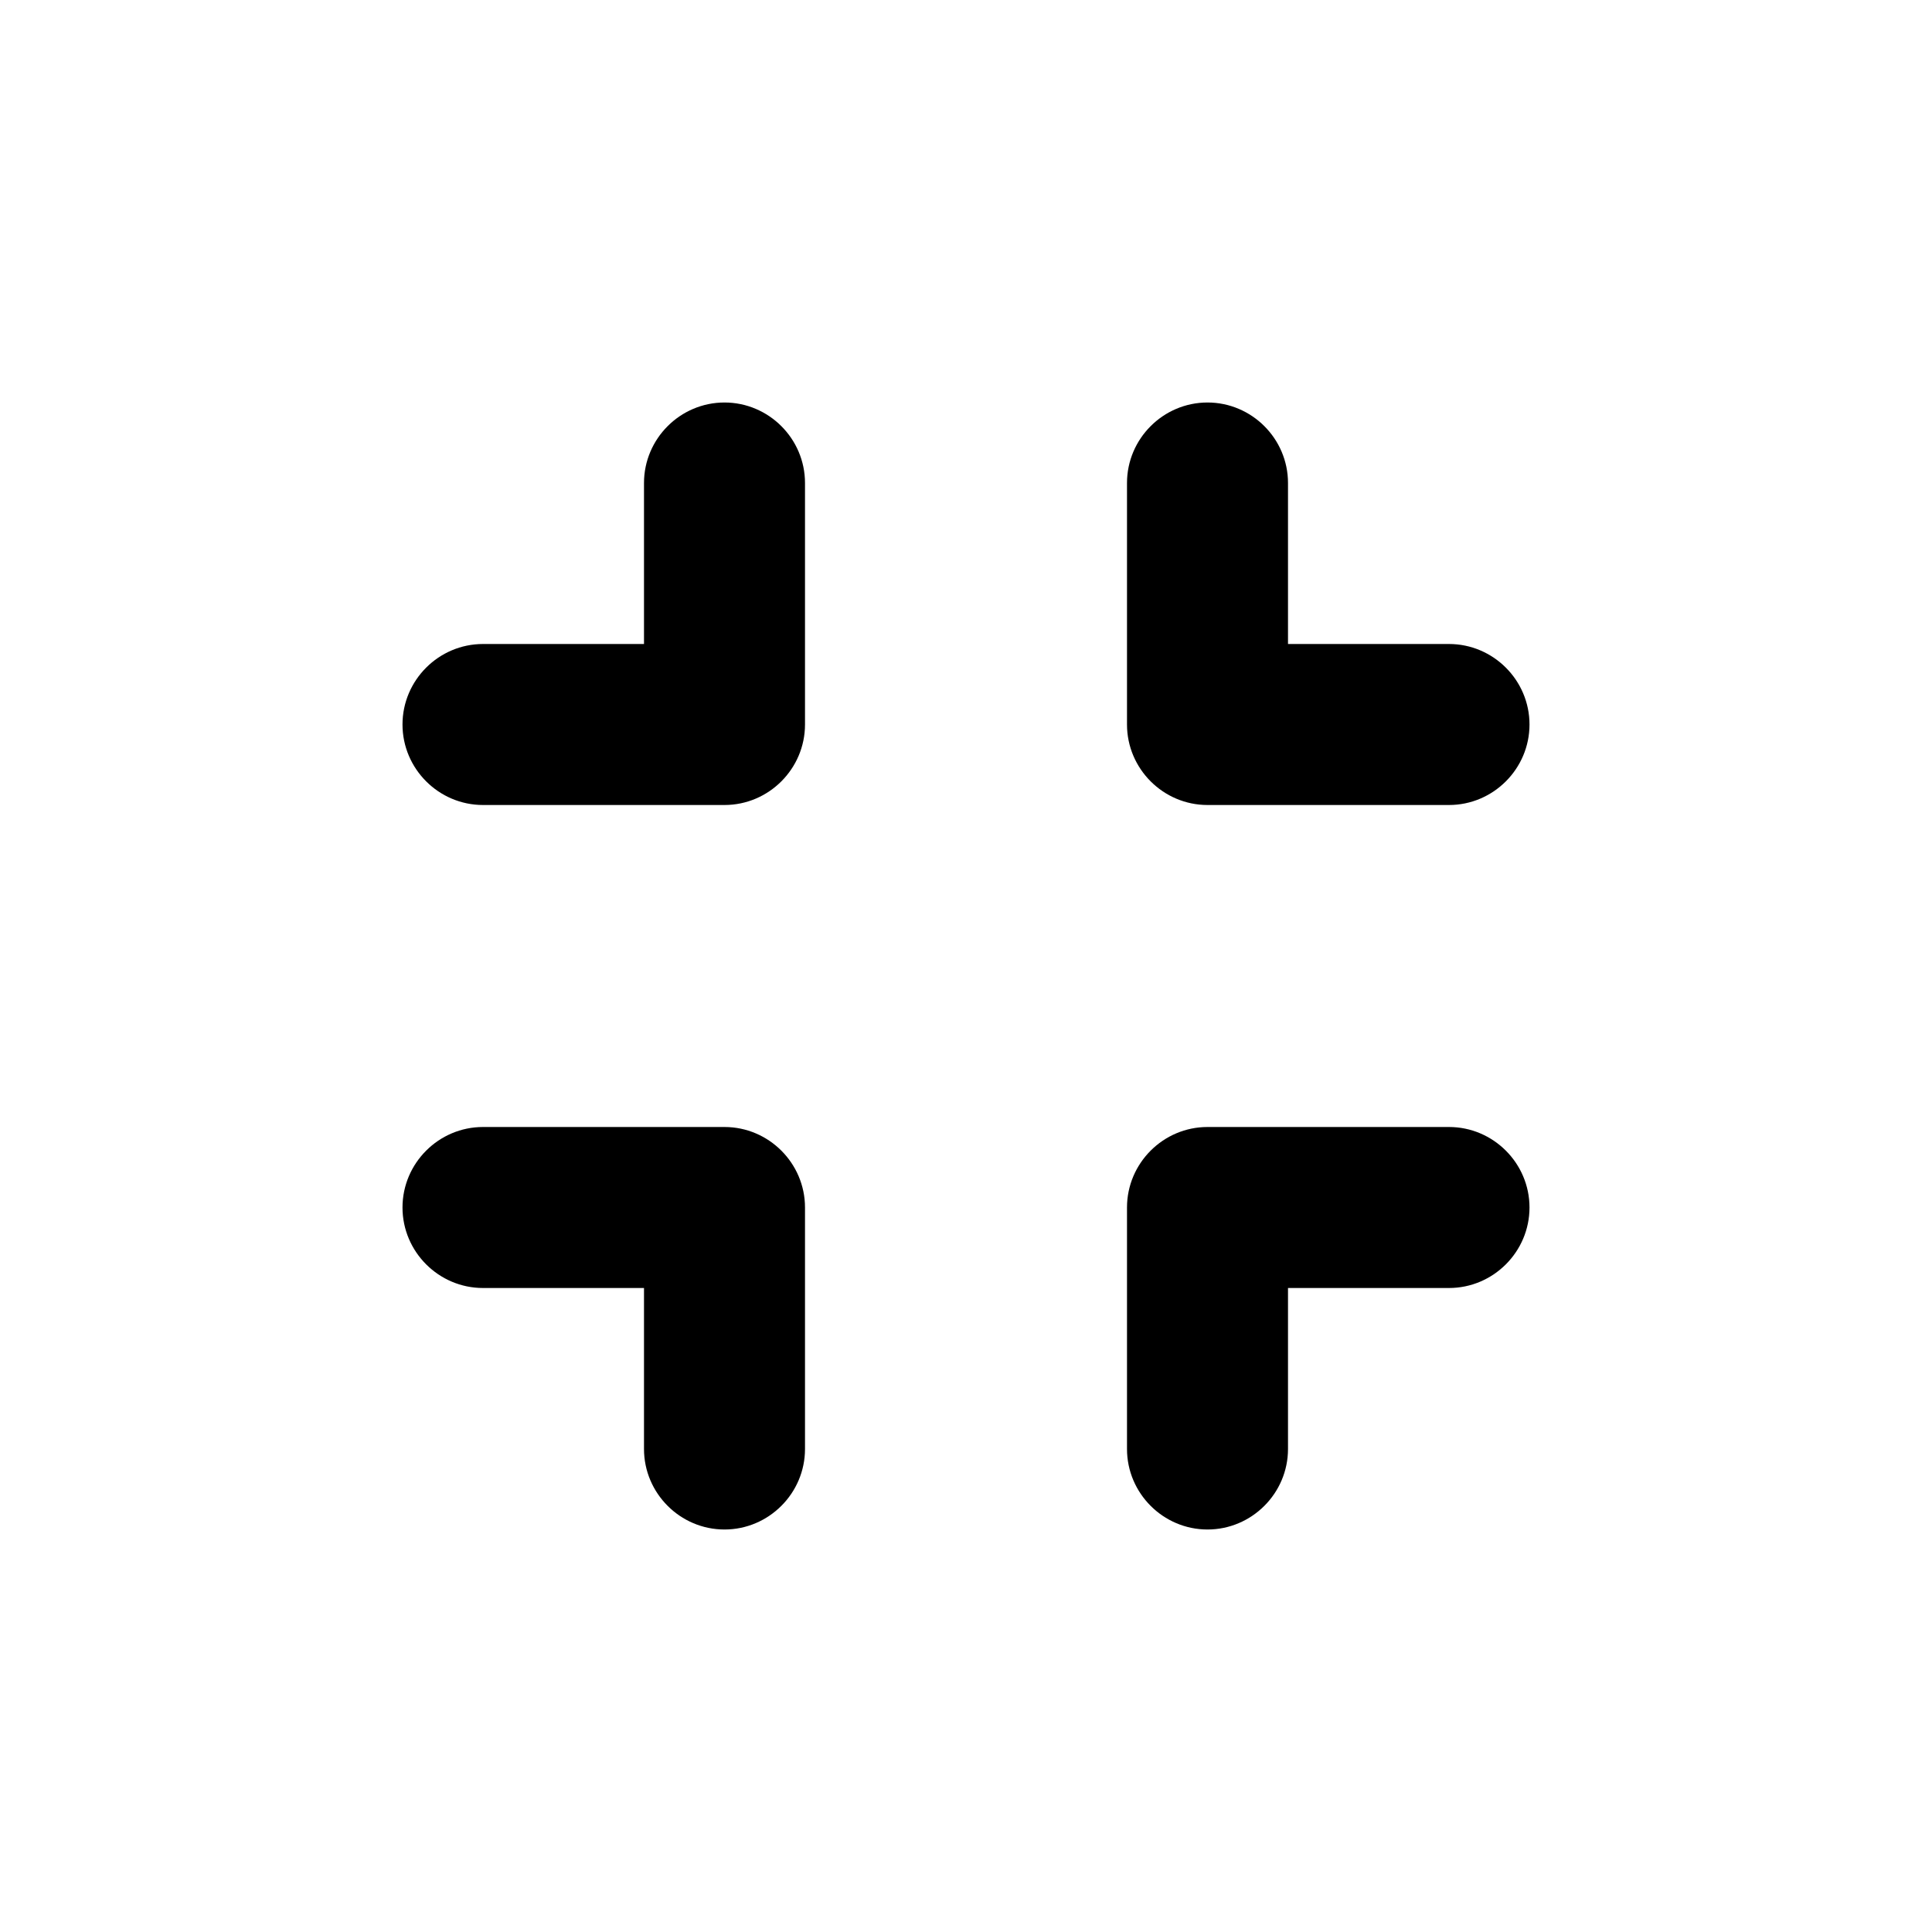
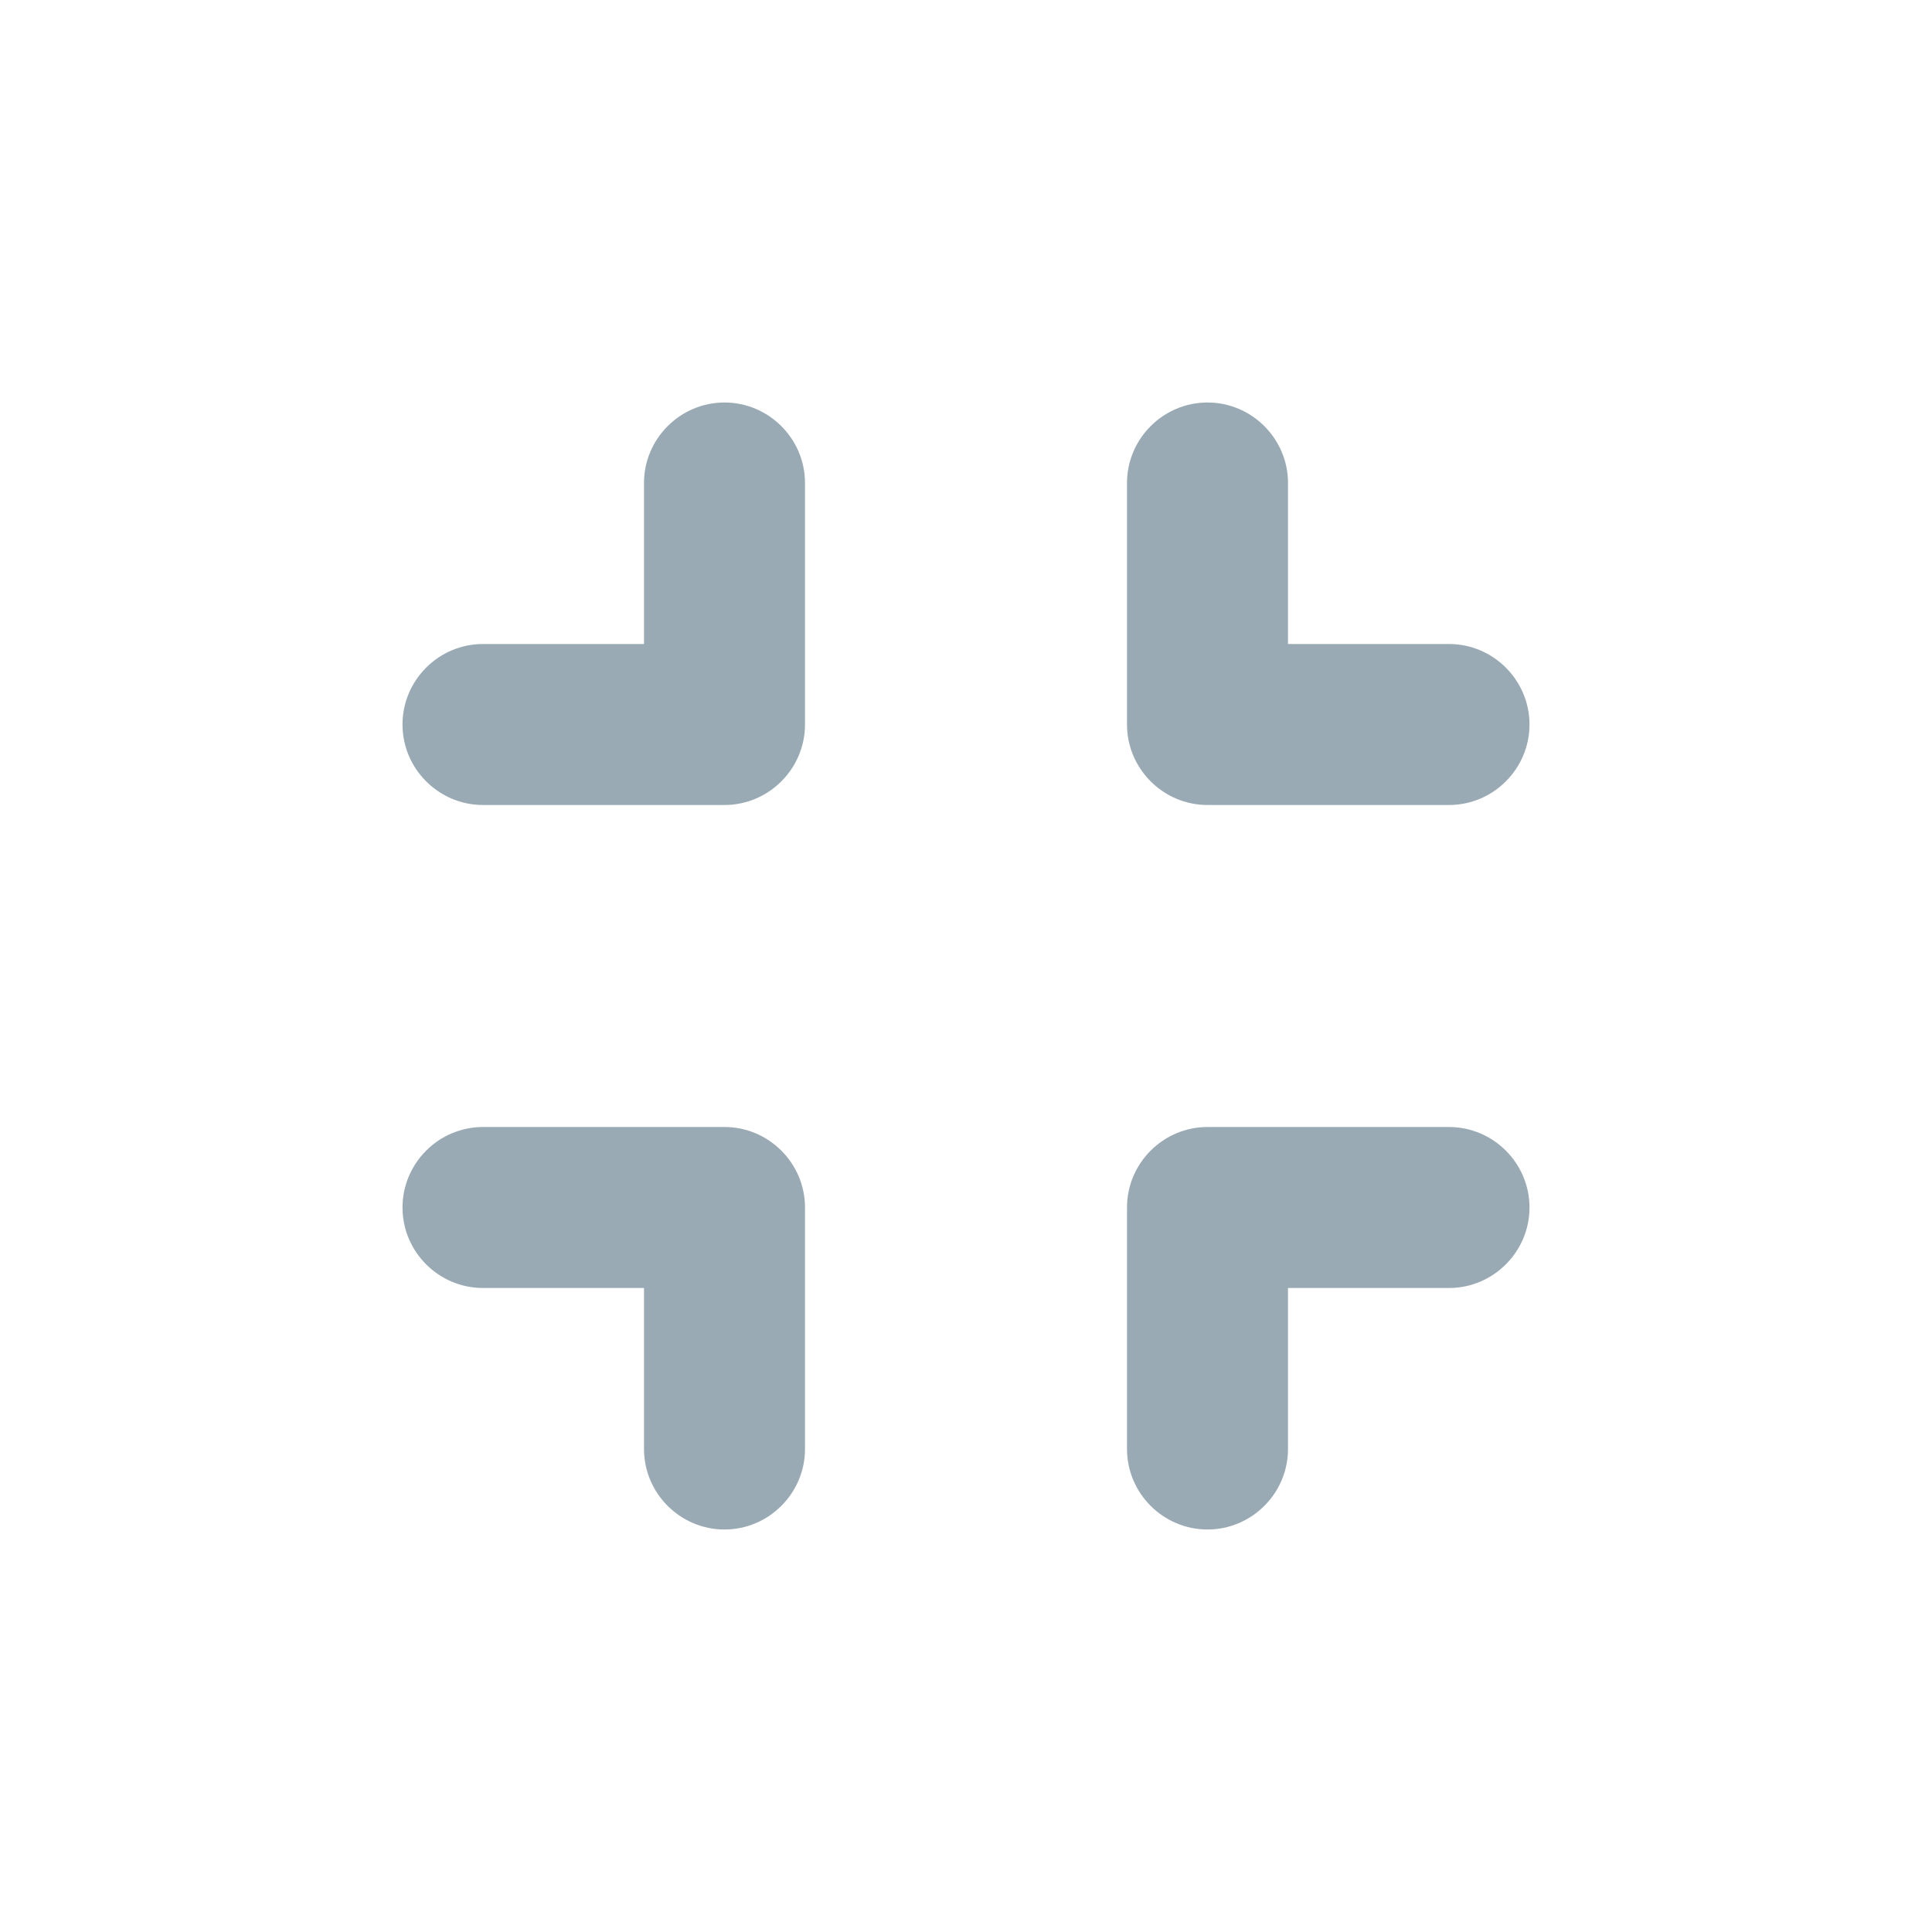
<svg xmlns="http://www.w3.org/2000/svg" width="24" height="24" viewBox="0 0 24 24">
  <path fill="none" d="M0 0h24v24H0V0z" />
-   <path d="M6 16h2v2c0 .55.45 1 1 1s1-.45 1-1v-3c0-.55-.45-1-1-1H6c-.55 0-1 .45-1 1s.45 1 1 1zm2-8H6c-.55 0-1 .45-1 1s.45 1 1 1h3c.55 0 1-.45 1-1V6c0-.55-.45-1-1-1s-1 .45-1 1v2zm7 11c.55 0 1-.45 1-1v-2h2c.55 0 1-.45 1-1s-.45-1-1-1h-3c-.55 0-1 .45-1 1v3c0 .55.45 1 1 1zm1-11V6c0-.55-.45-1-1-1s-1 .45-1 1v3c0 .55.45 1 1 1h3c.55 0 1-.45 1-1s-.45-1-1-1h-2z" />
+   <path fill="#99AAB5" d="M6 16h2v2c0 .55.45 1 1 1s1-.45 1-1v-3c0-.55-.45-1-1-1H6c-.55 0-1 .45-1 1s.45 1 1 1zm2-8H6c-.55 0-1 .45-1 1s.45 1 1 1h3c.55 0 1-.45 1-1V6c0-.55-.45-1-1-1s-1 .45-1 1v2zm7 11c.55 0 1-.45 1-1v-2h2c.55 0 1-.45 1-1s-.45-1-1-1h-3c-.55 0-1 .45-1 1v3c0 .55.45 1 1 1zm1-11V6c0-.55-.45-1-1-1s-1 .45-1 1v3c0 .55.45 1 1 1h3c.55 0 1-.45 1-1s-.45-1-1-1h-2z" />
</svg>
